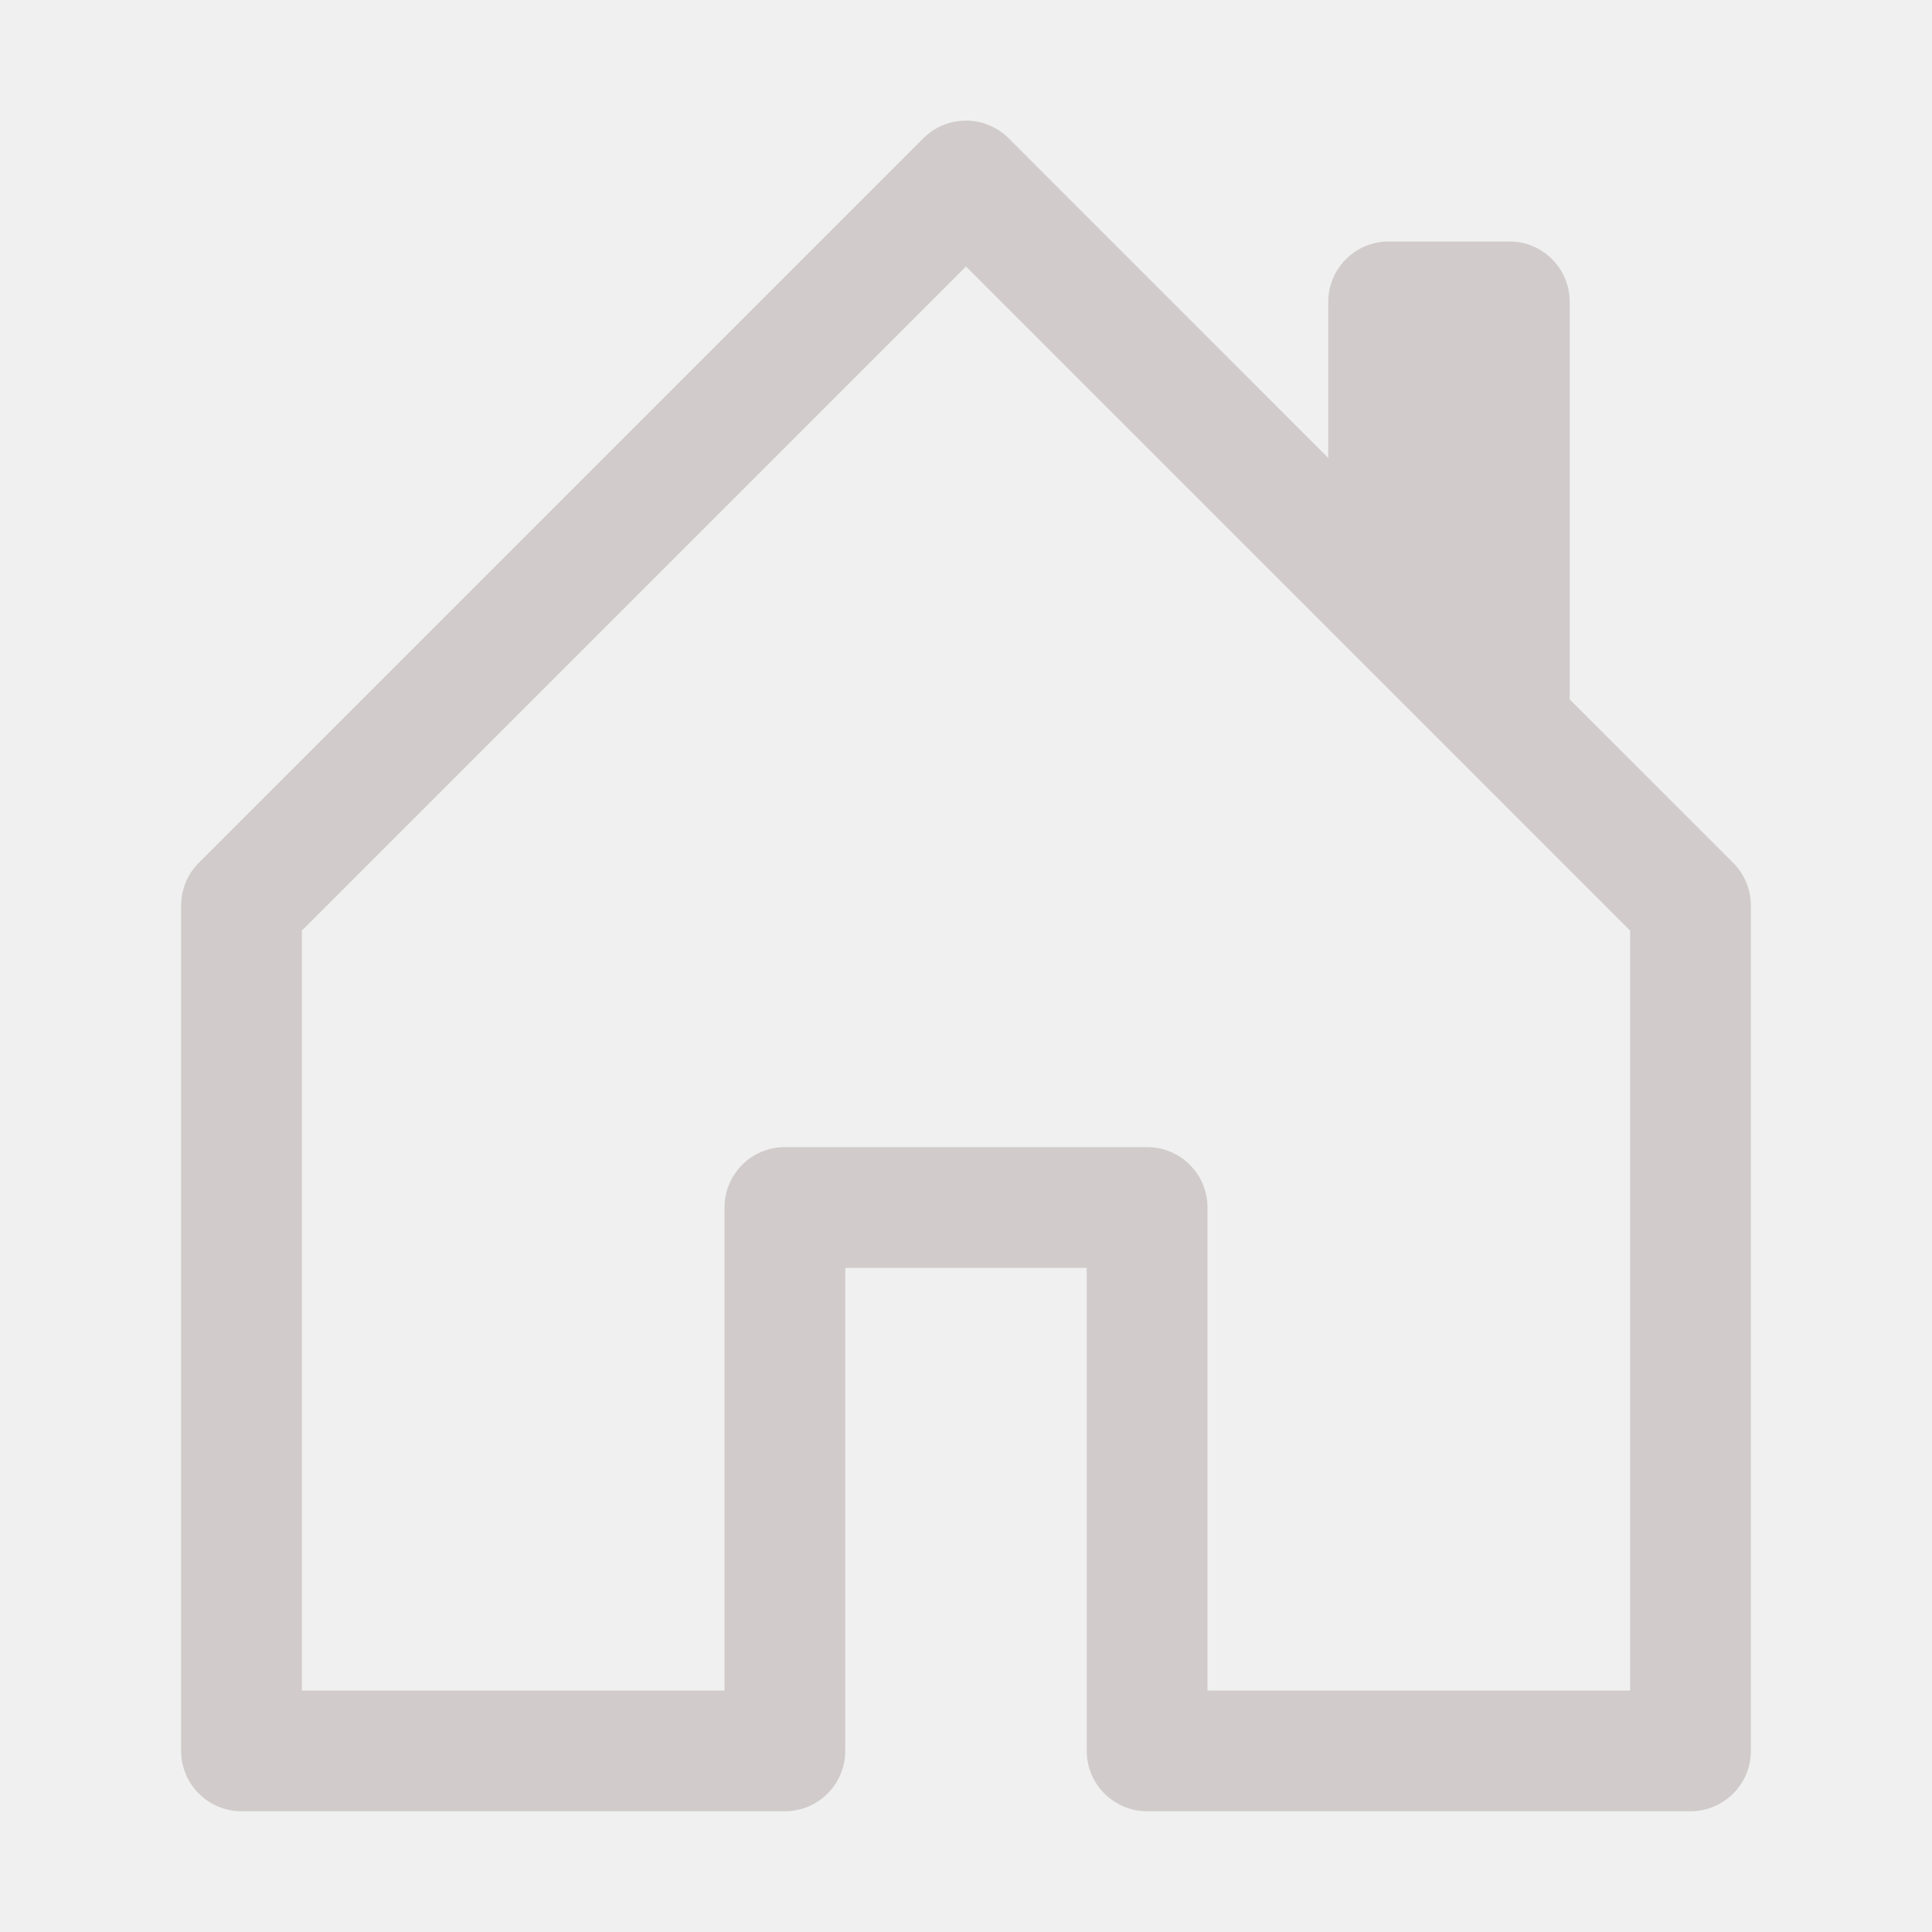
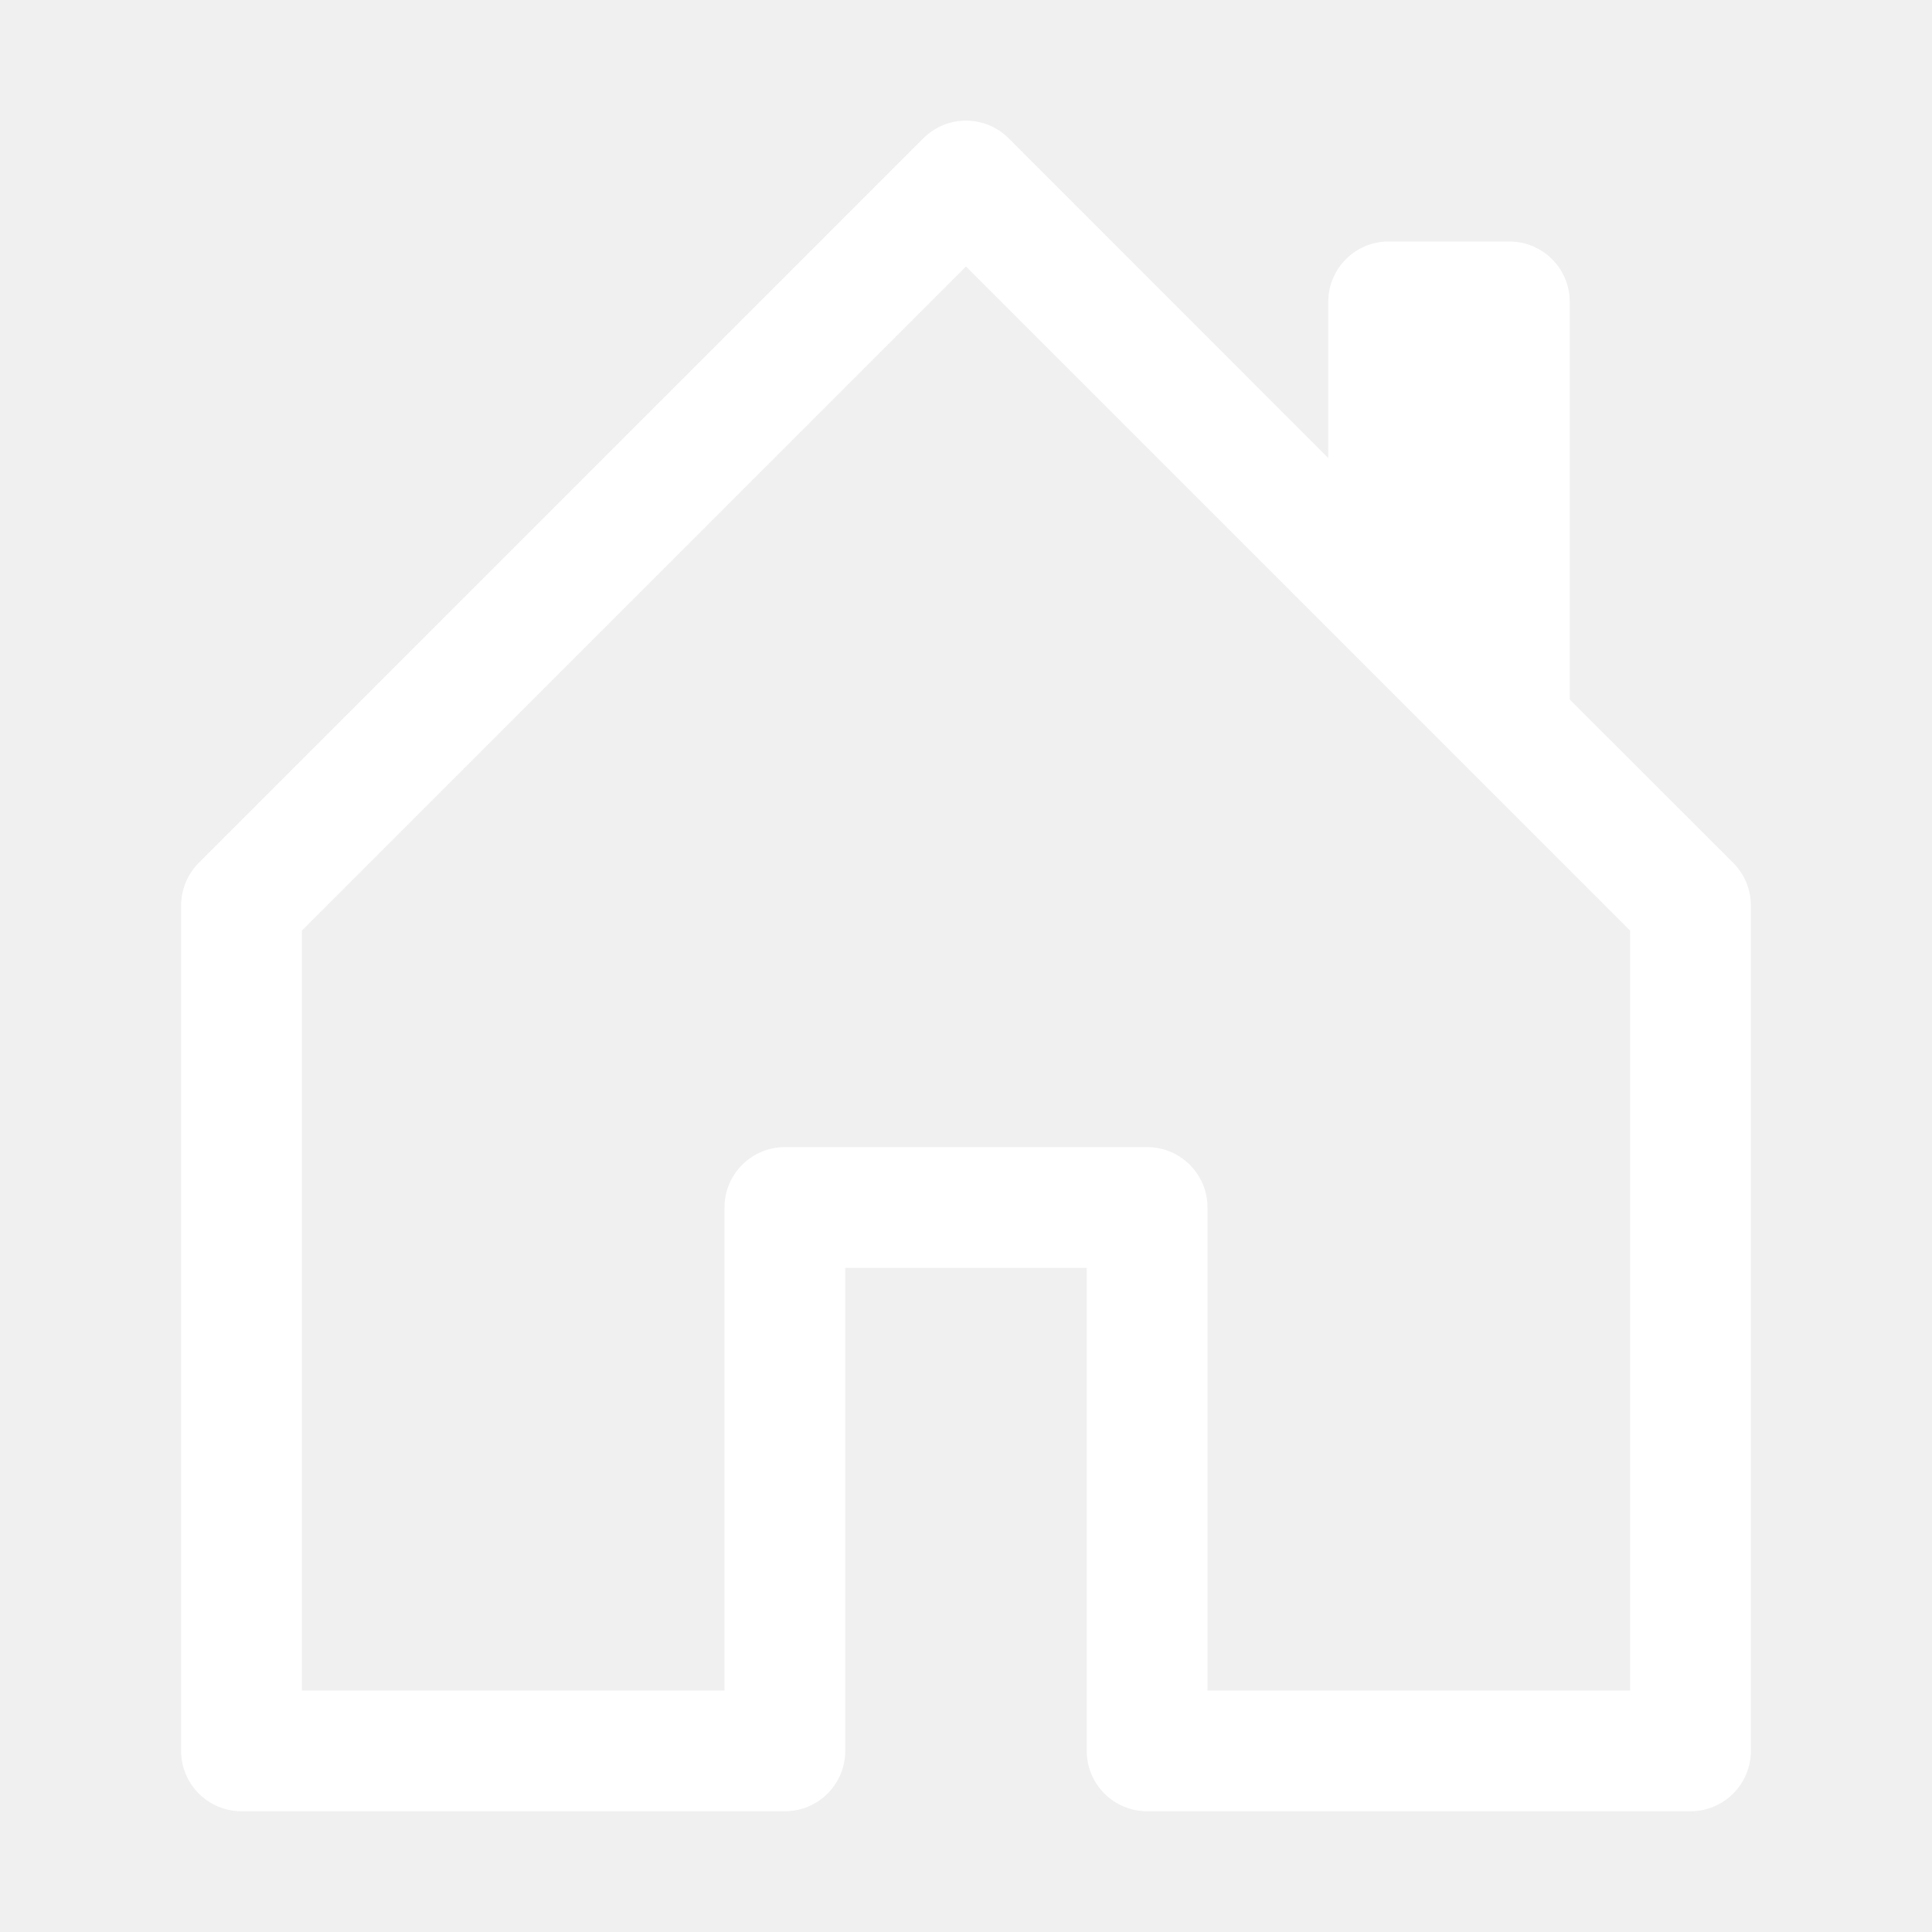
- <svg xmlns="http://www.w3.org/2000/svg" width="16" height="16" fill="#D1CBCB" class="bi bi-house-door" viewBox="0 0 16 16">
+ <svg xmlns="http://www.w3.org/2000/svg" width="16" height="16" fill="white" class="bi bi-house-door" viewBox="0 0 16 16">
  <path d="M8.354 1.146a.5.5 0 0 0-.708 0l-6 6A.5.5 0 0 0 1.5 7.5v7a.5.5 0 0 0 .5.5h4.5a.5.5 0 0 0 .5-.5v-4h2v4a.5.5 0 0 0 .5.5H14a.5.5 0 0 0 .5-.5v-7a.5.5 0 0 0-.146-.354L13 5.793V2.5a.5.5 0 0 0-.5-.5h-1a.5.5 0 0 0-.5.5v1.293zM2.5 14V7.707l5.5-5.5 5.5 5.5V14H10v-4a.5.5 0 0 0-.5-.5h-3a.5.5 0 0 0-.5.5v4z" />
</svg>
